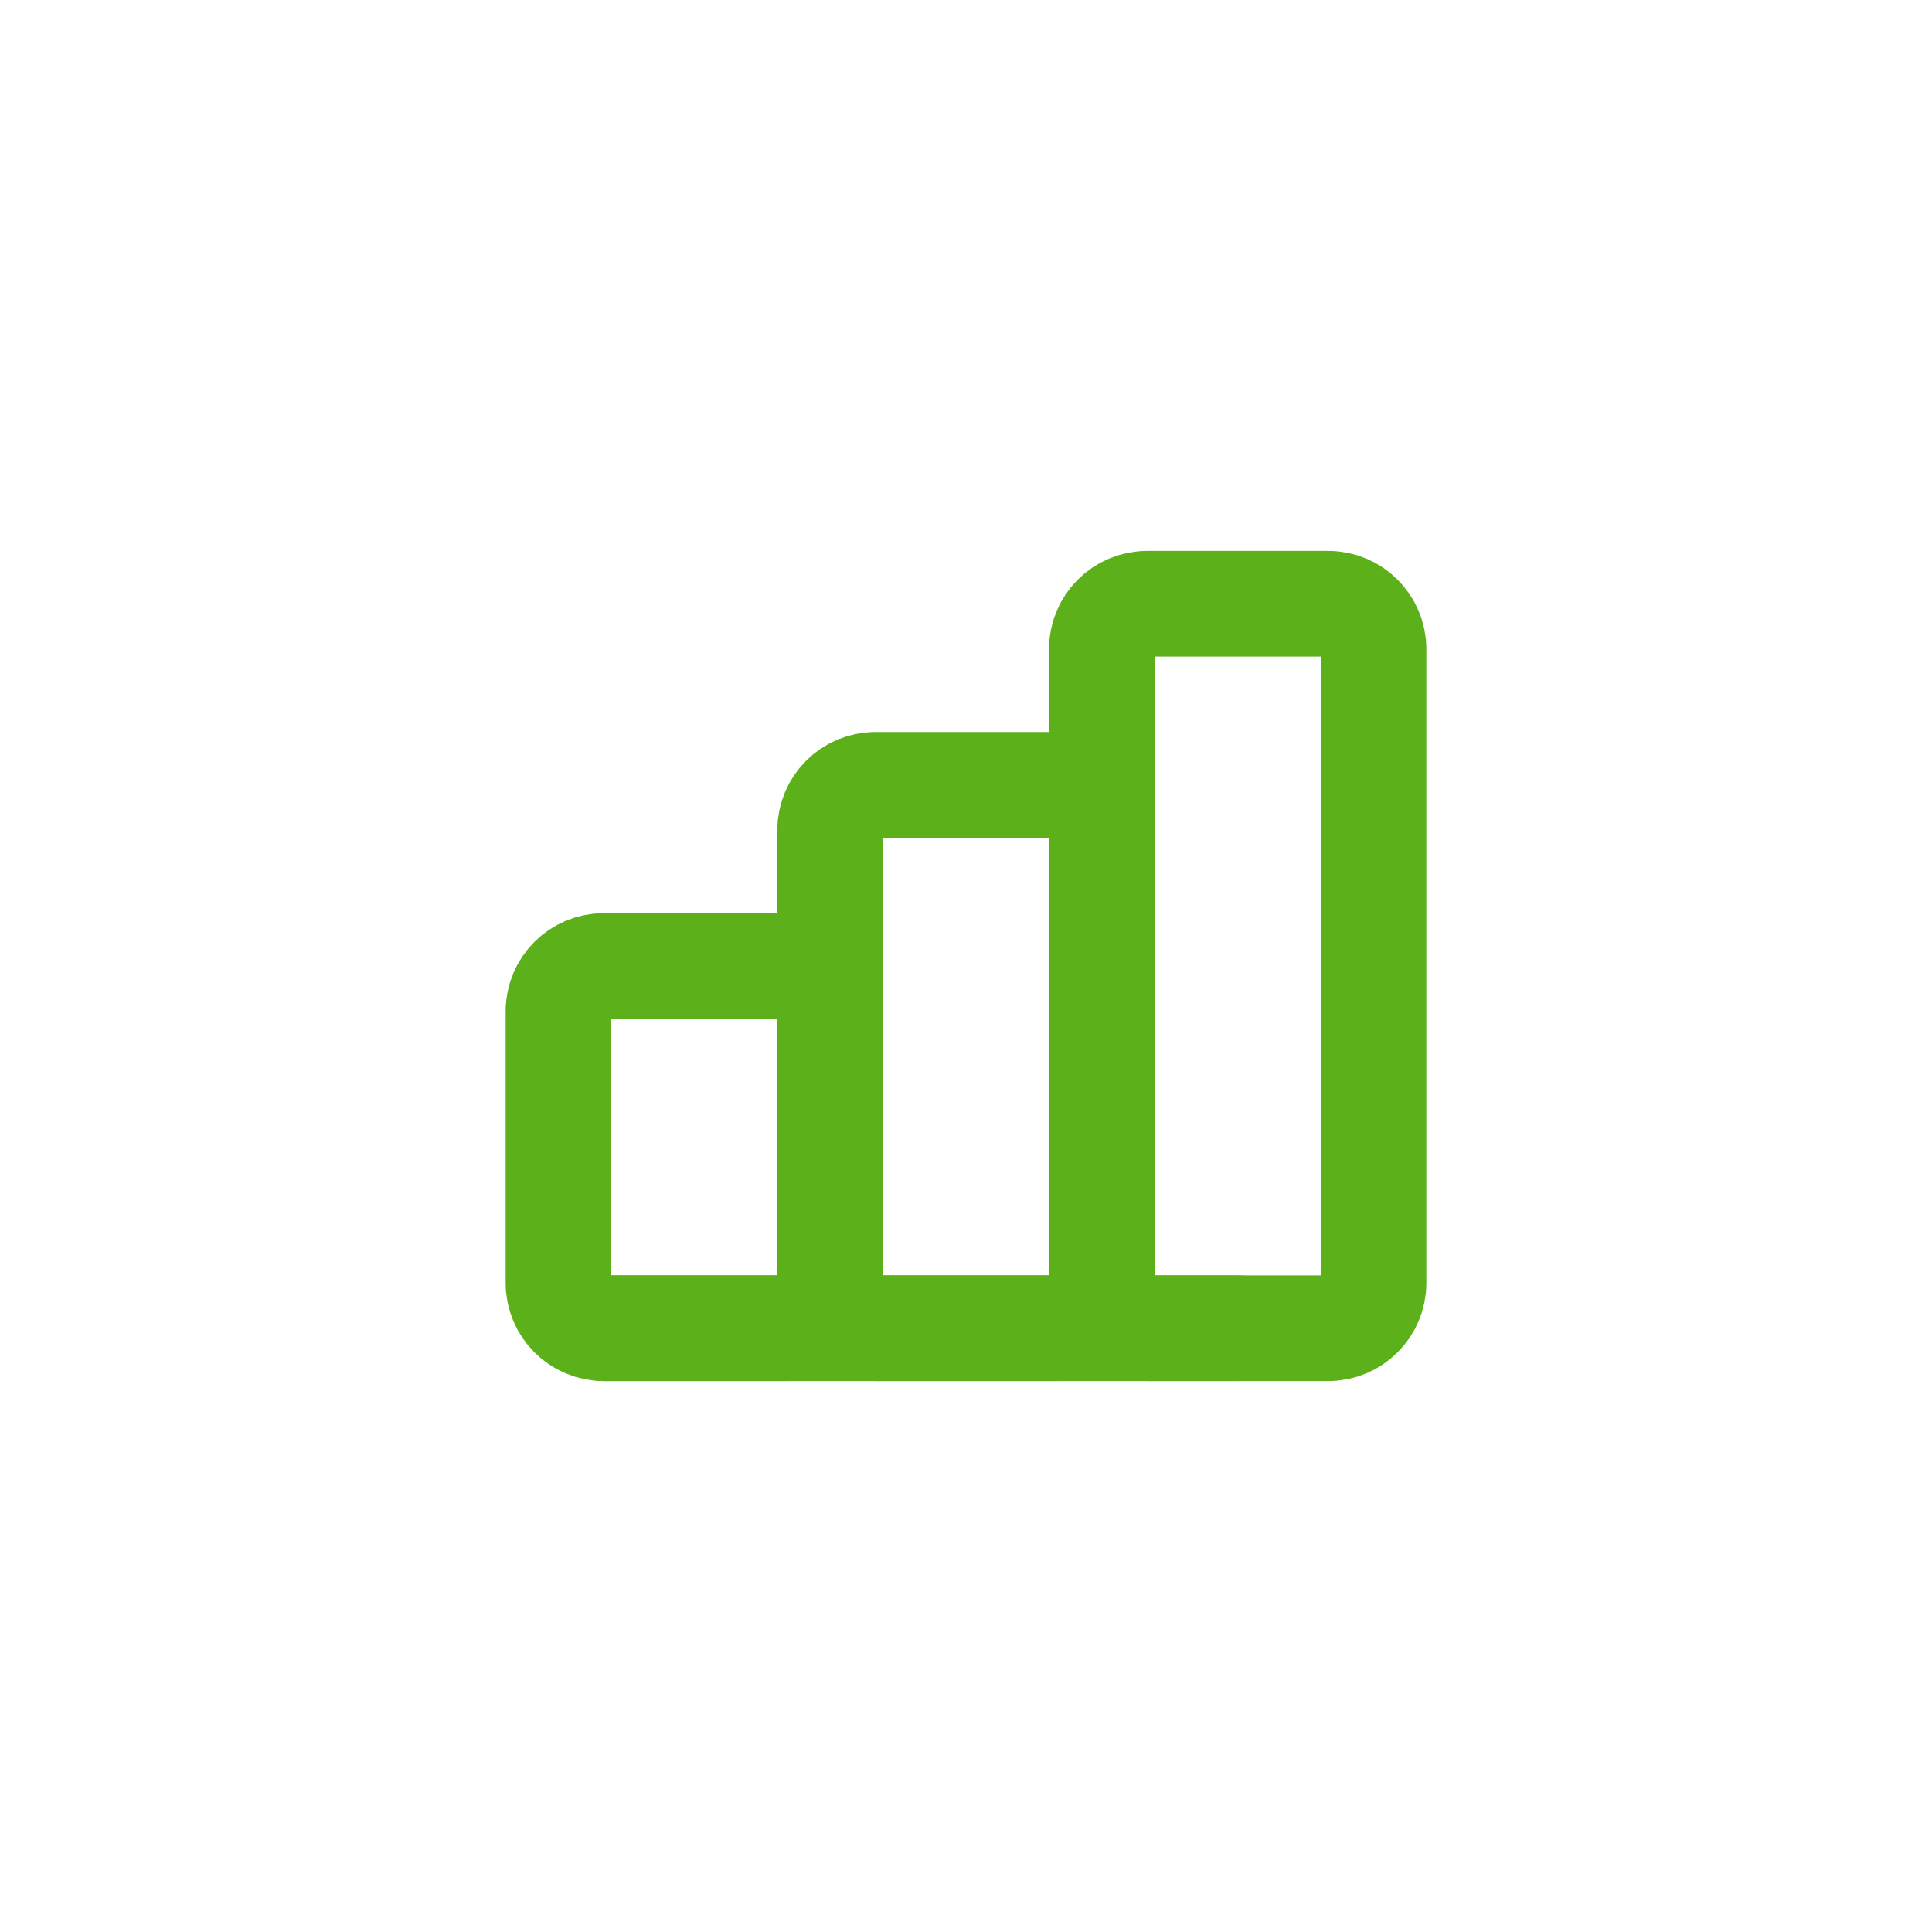
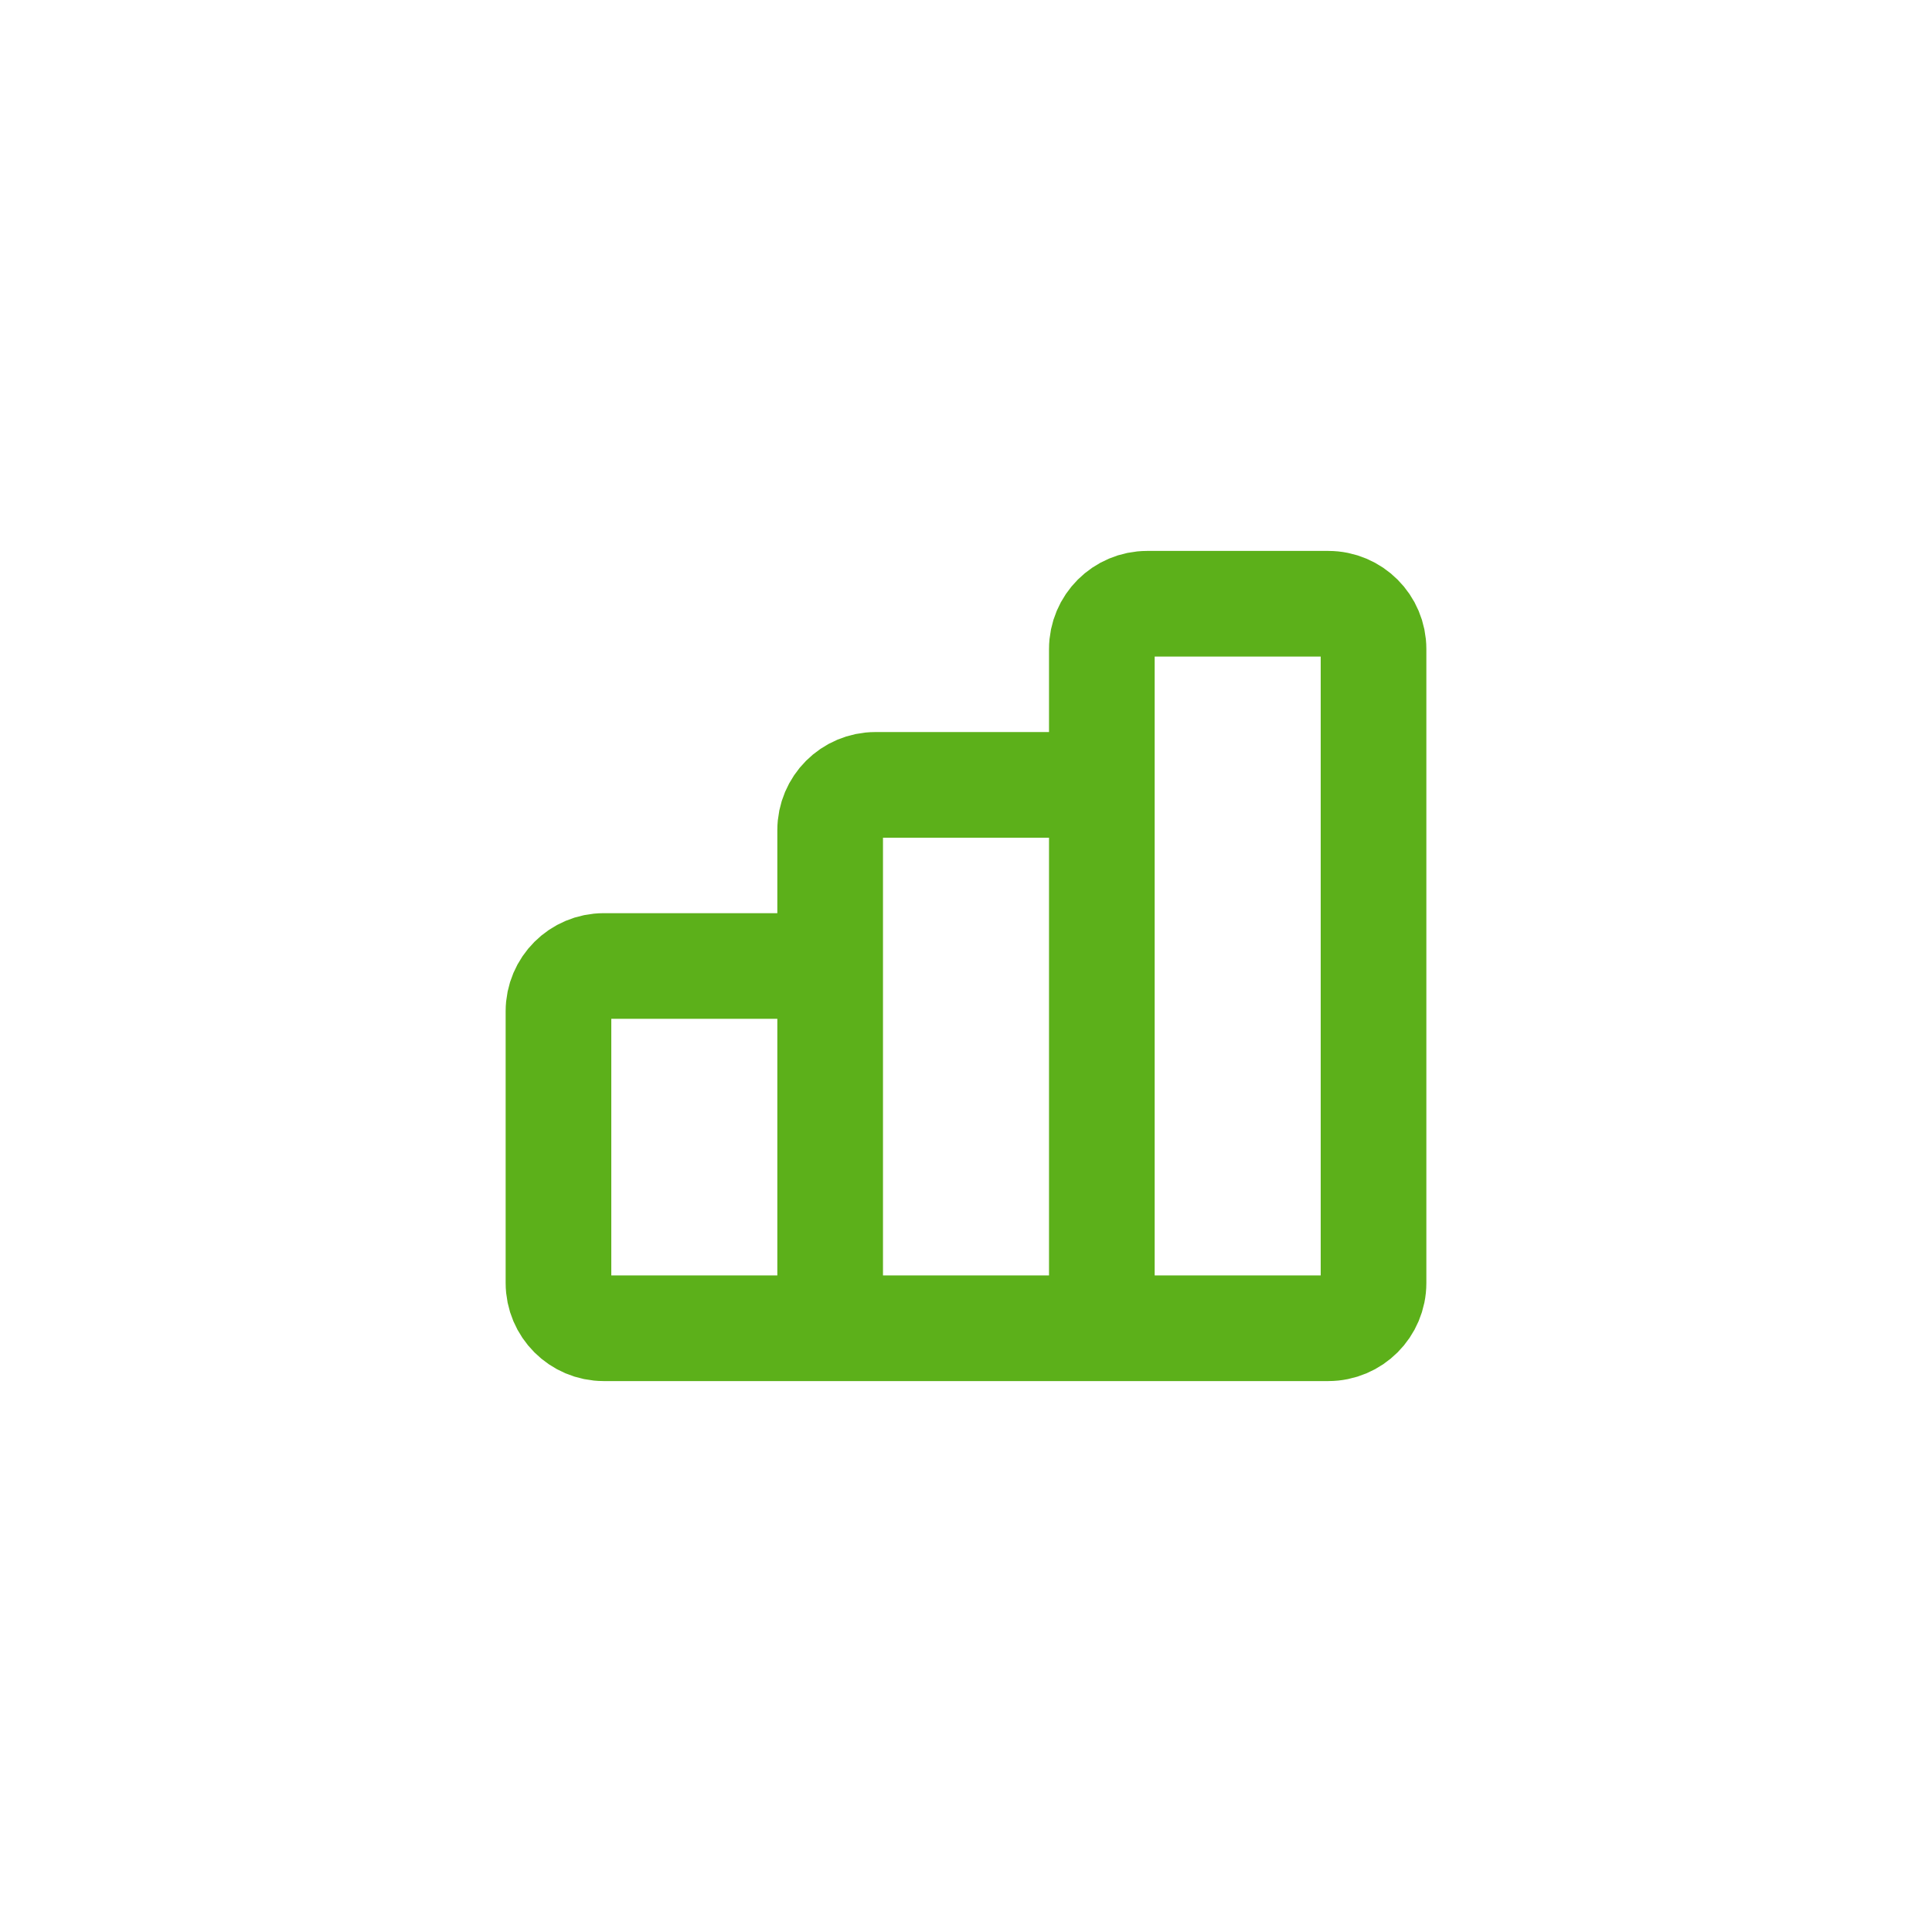
- <svg xmlns="http://www.w3.org/2000/svg" width="32" height="32" viewBox="0 0 32 32" fill="none">
-   <path d="M13 16H10C9.586 16 9.25 16.336 9.25 16.75V21.25C9.25 21.664 9.586 22 10 22H13C13.414 22 13.75 21.664 13.75 21.25V16.75C13.75 16.336 13.414 16 13 16Z" stroke="#5CB01A" stroke-width="1.75" stroke-linecap="round" stroke-linejoin="round" />
-   <path d="M17.5 13H14.5C14.086 13 13.75 13.336 13.75 13.75V21.25C13.75 21.664 14.086 22 14.5 22H17.5C17.914 22 18.25 21.664 18.25 21.25V13.75C18.25 13.336 17.914 13 17.5 13Z" stroke="#5CB01A" stroke-width="1.75" stroke-linecap="round" stroke-linejoin="round" />
-   <path d="M22 10H19C18.586 10 18.25 10.336 18.25 10.75V21.25C18.25 21.664 18.586 22 19 22H22C22.414 22 22.75 21.664 22.75 21.25V10.75C22.75 10.336 22.414 10 22 10Z" stroke="#5CB01A" stroke-width="1.75" stroke-linecap="round" stroke-linejoin="round" />
-   <path d="M10 22H20.5" stroke="#5CB01A" stroke-width="1.75" stroke-linecap="round" stroke-linejoin="round" />
+ <svg xmlns="http://www.w3.org/2000/svg" width="32" height="32" fill="none">
+   <path d="M13 16h-3a.75.75 0 00-.75.75v4.5c0 .414.336.75.75.75h3a.75.75 0 00.75-.75v-4.5A.75.75 0 0013 16zm4.5-3h-3a.75.75 0 00-.75.75v7.5c0 .414.336.75.75.75h3a.75.75 0 00.75-.75v-7.5a.75.75 0 00-.75-.75zm4.5-3h-3a.75.75 0 00-.75.75v10.5c0 .414.336.75.75.75h3a.75.75 0 00.75-.75v-10.5A.75.75 0 0022 10zM10 22h10.5" stroke="#5CB01A" stroke-width="1.75" stroke-linecap="round" stroke-linejoin="round" />
</svg>
